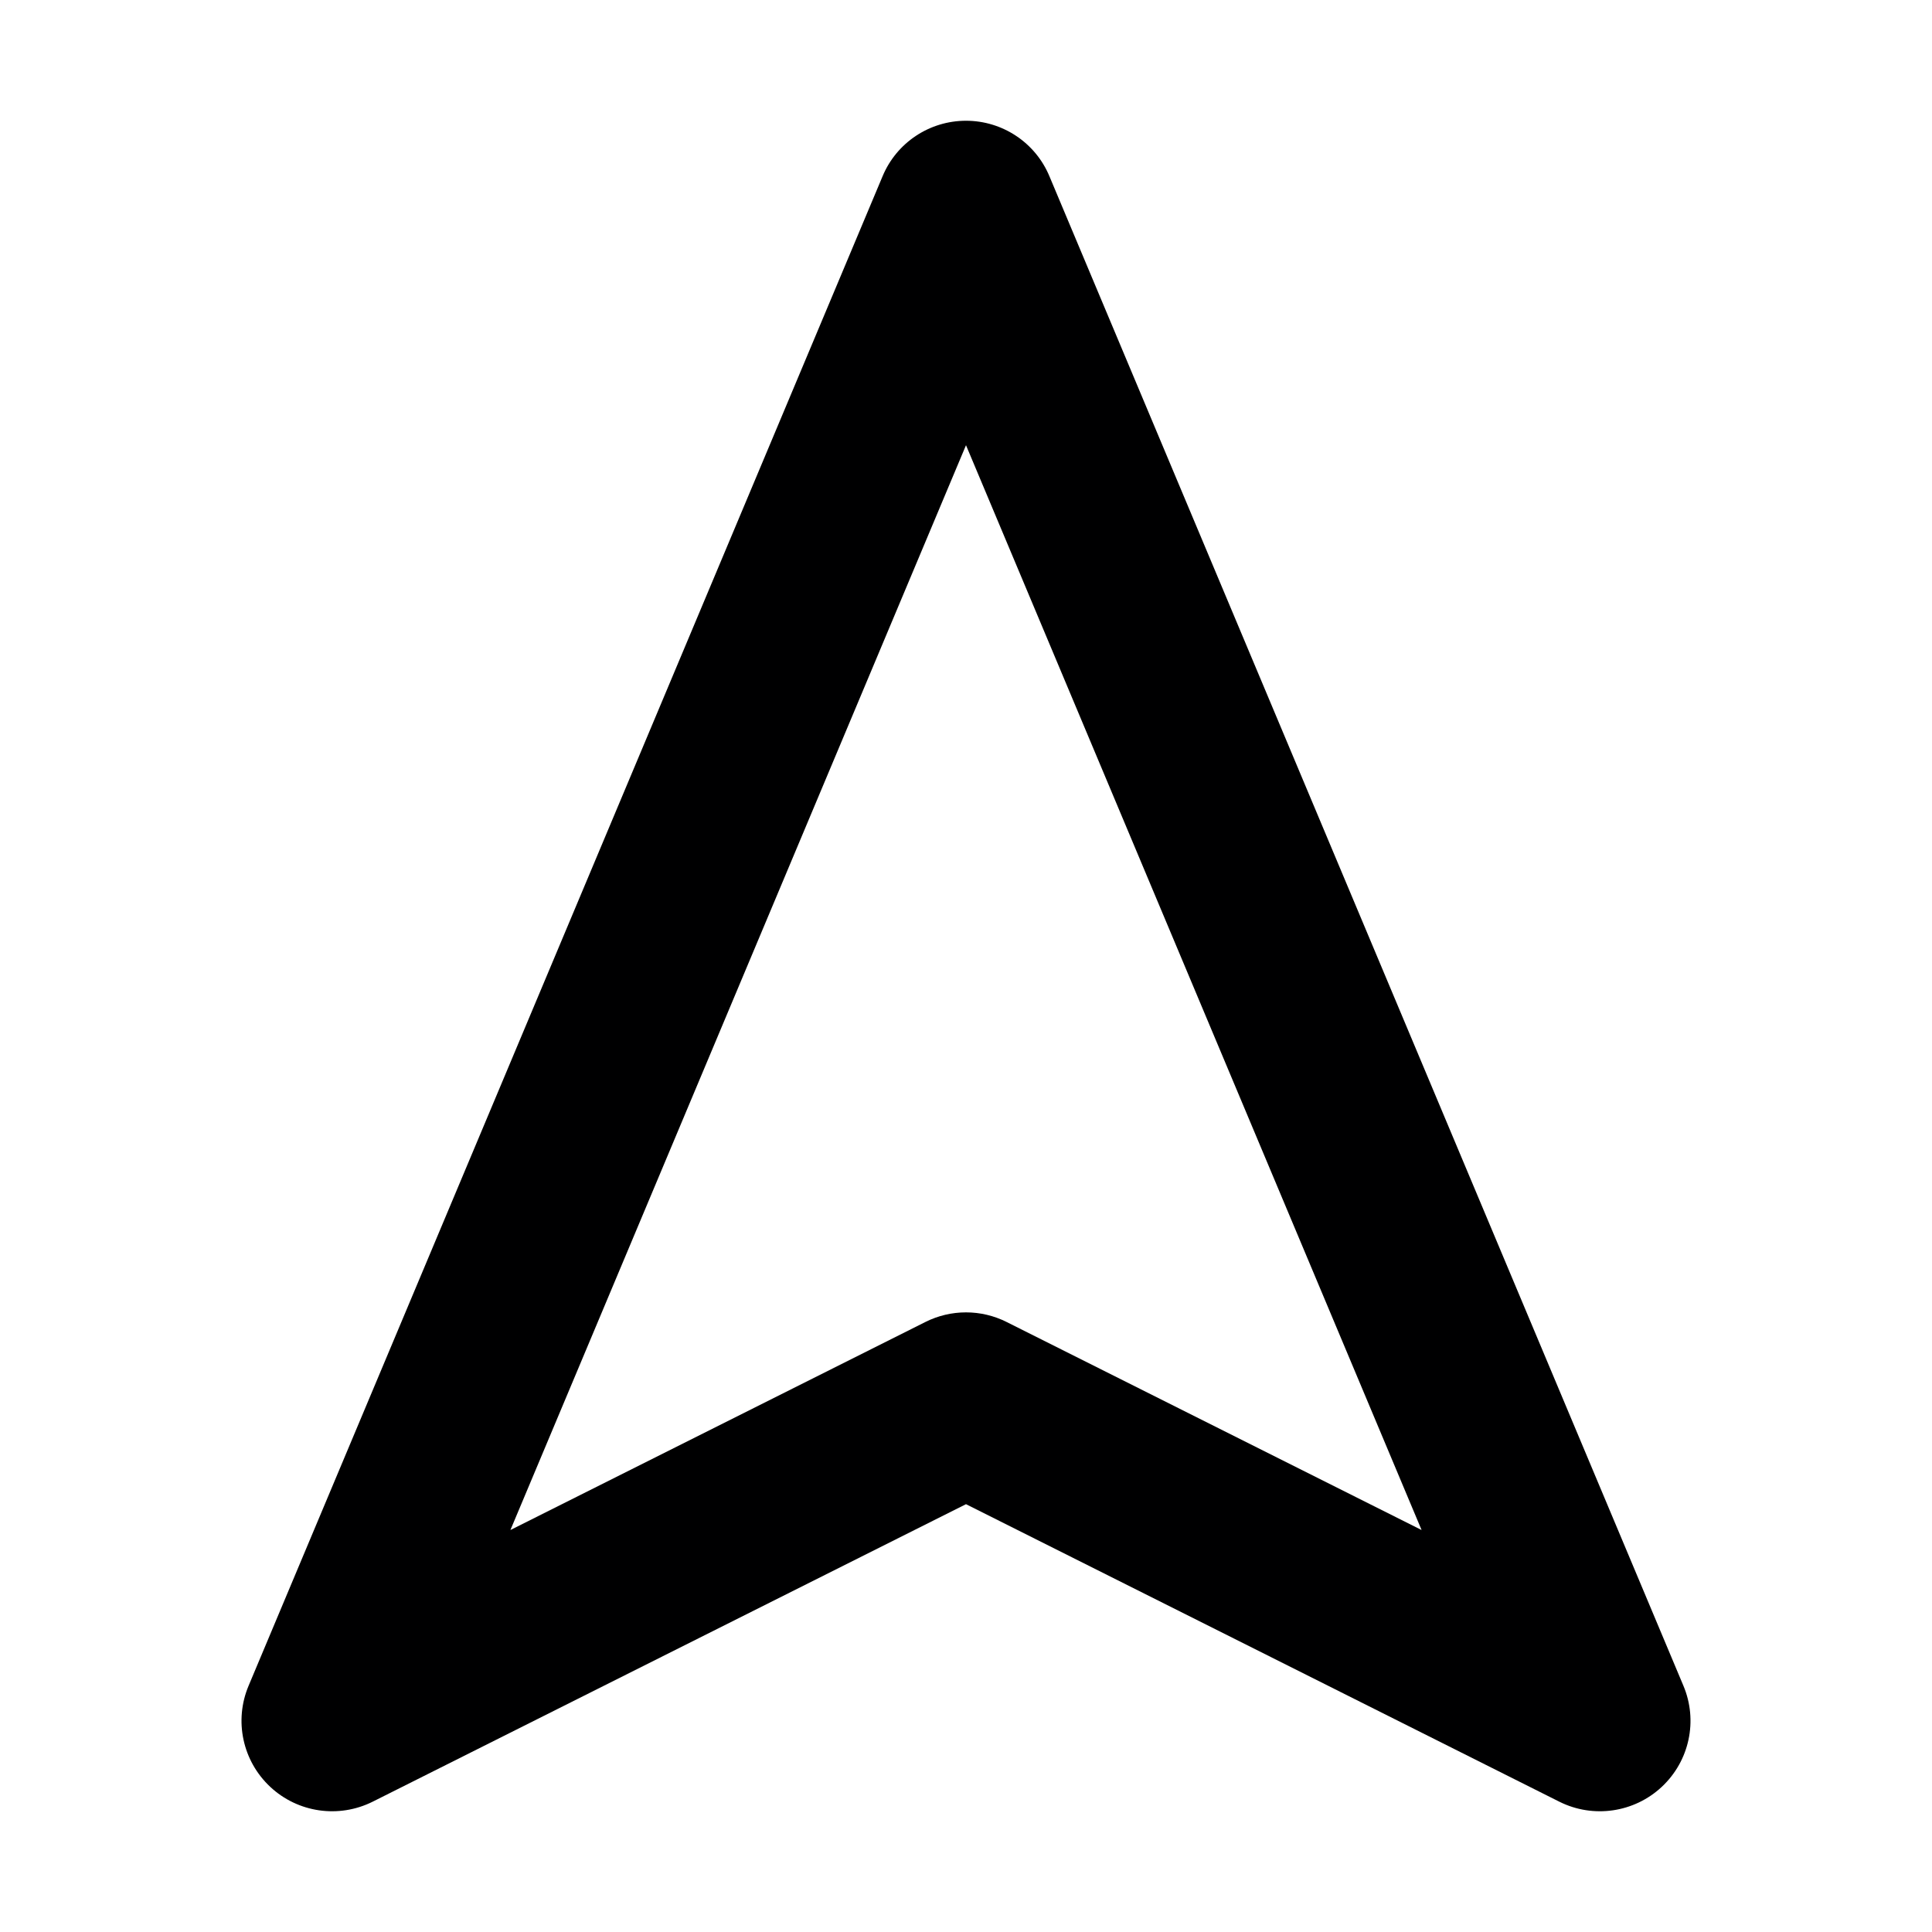
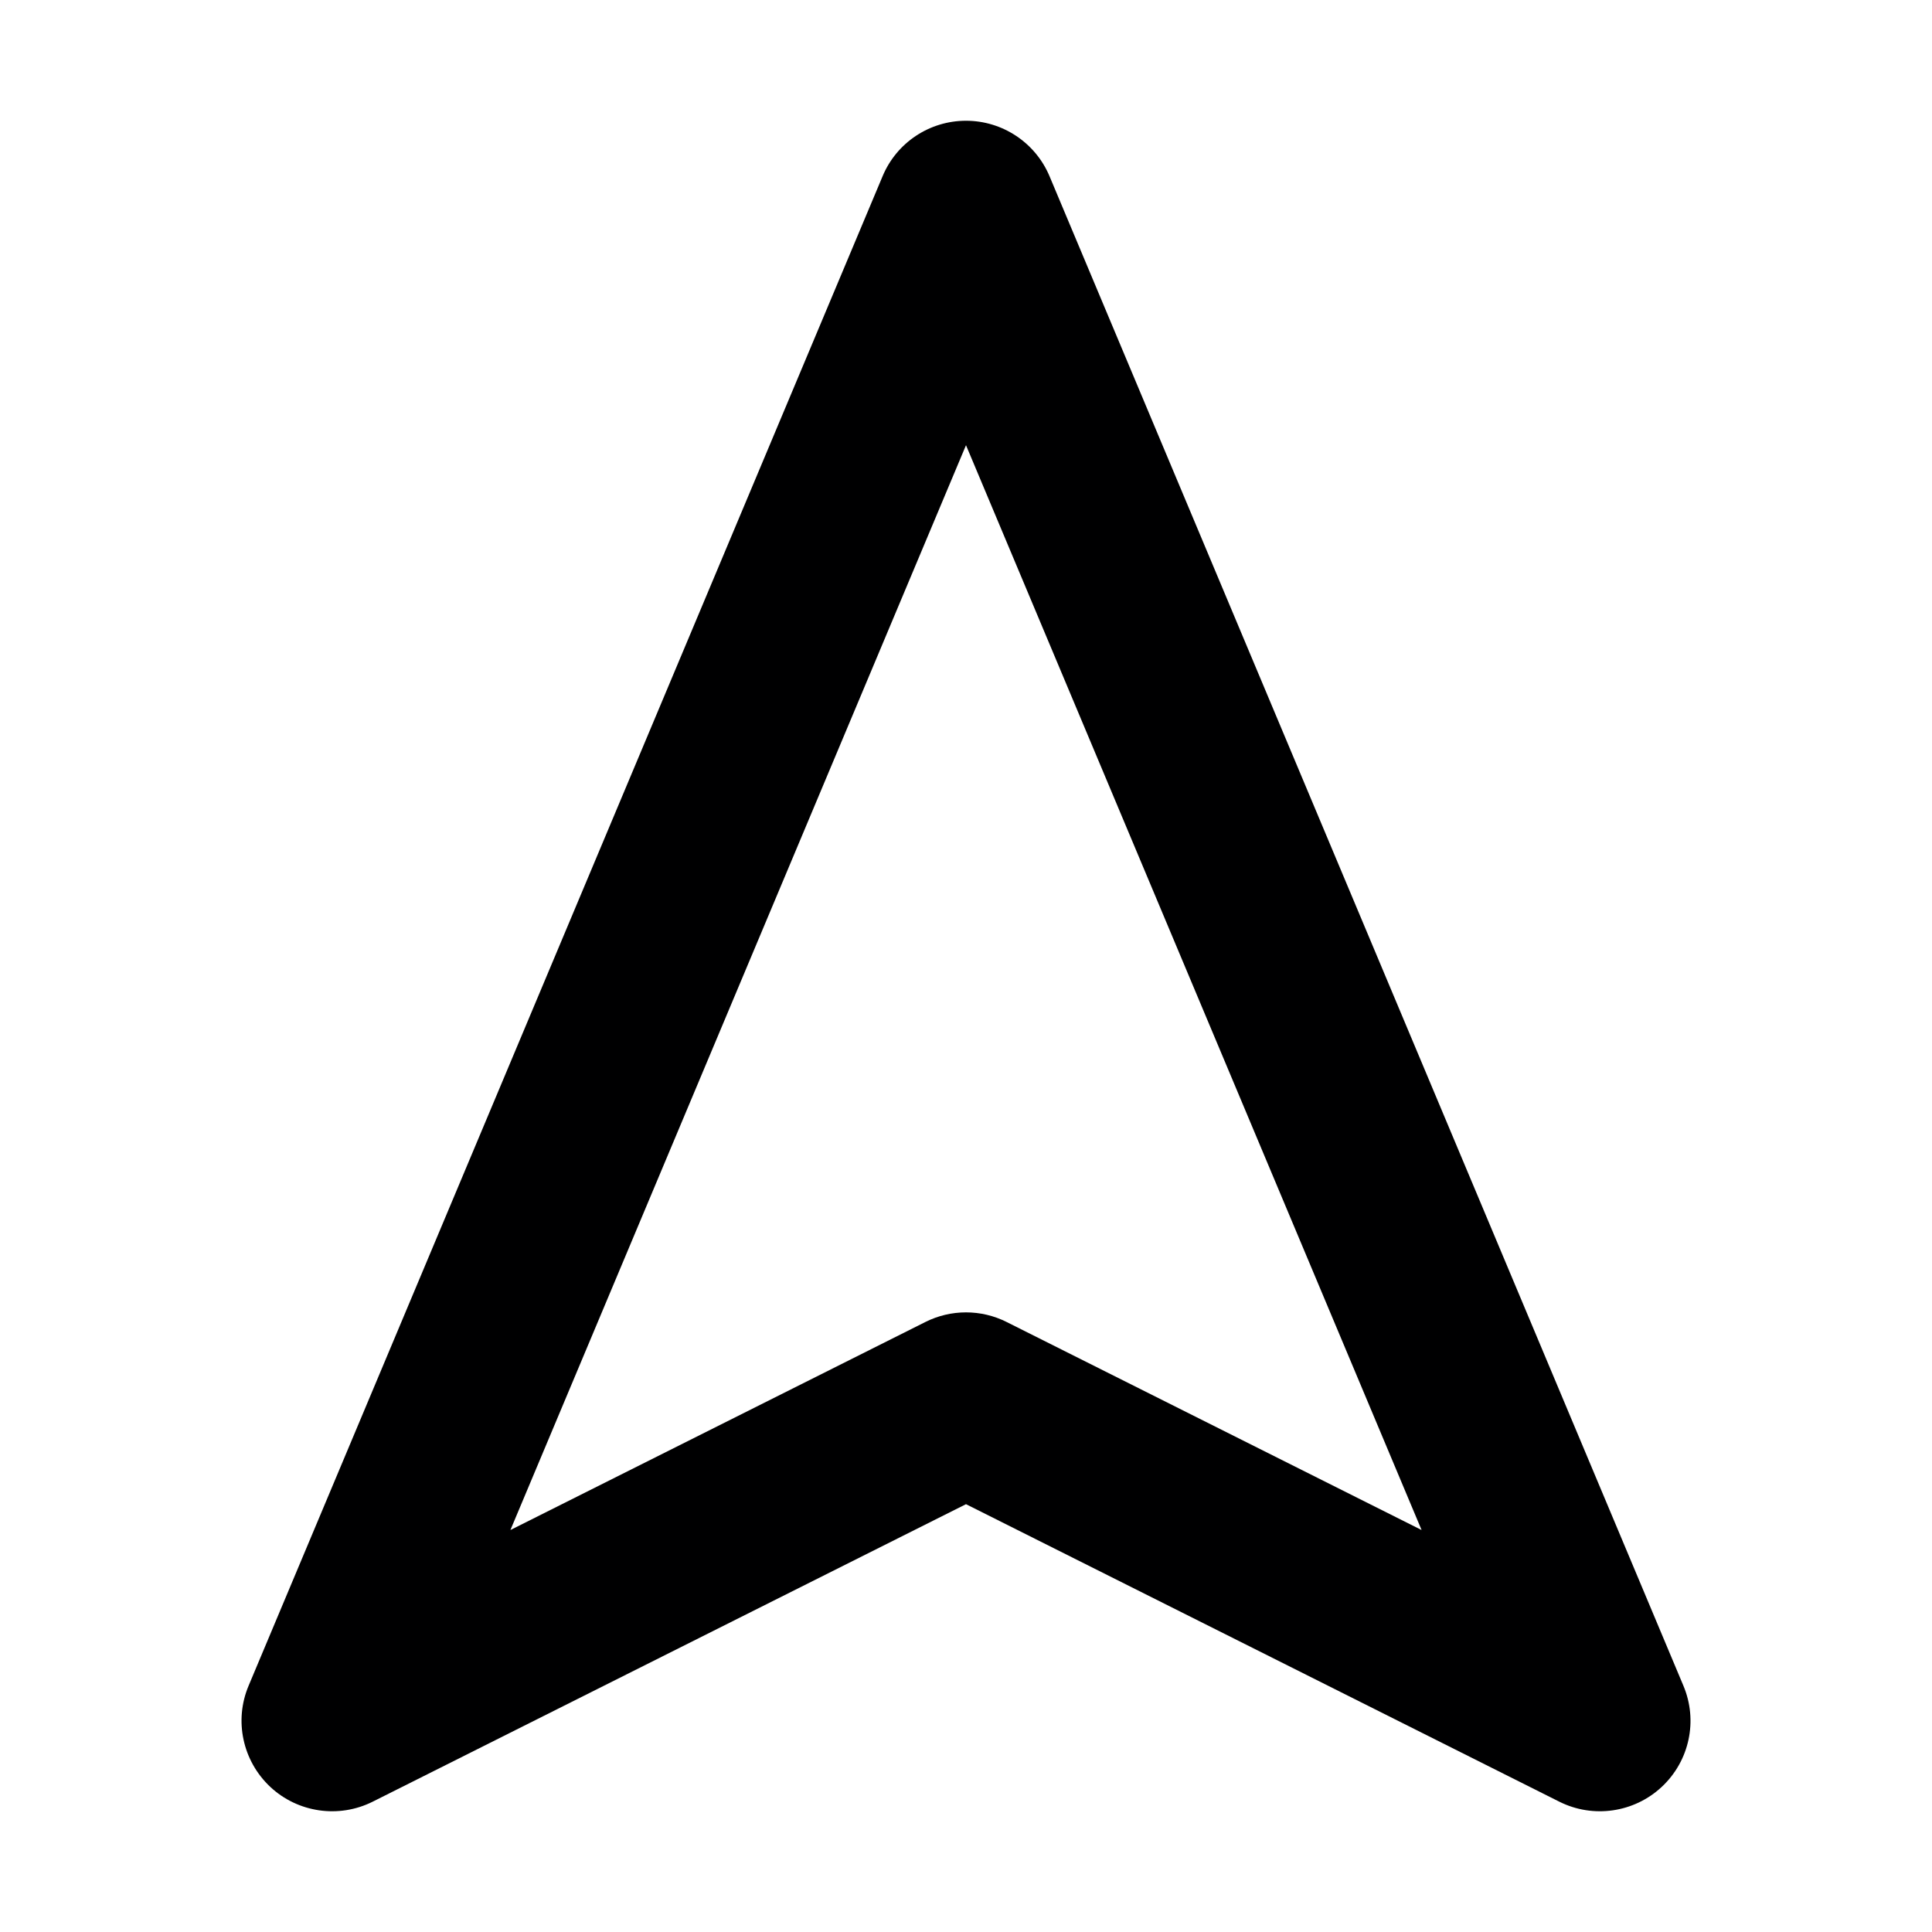
<svg xmlns="http://www.w3.org/2000/svg" width="16" height="16" viewBox="0 0 16 16" fill="none">
  <g id="size=16">
-     <path id="Path" fill-rule="evenodd" clip-rule="evenodd" d="M8 1C8.302 1 8.575 1.181 8.691 1.46L13.941 13.96C14.063 14.249 13.992 14.583 13.762 14.798C13.533 15.012 13.194 15.061 12.914 14.921L8 12.457L3.086 14.921C2.805 15.061 2.467 15.012 2.238 14.798C2.008 14.583 1.937 14.249 2.059 13.96L7.309 1.46C7.425 1.181 7.698 1 8 1ZM4.227 12.671L7.664 10.948C7.875 10.842 8.125 10.842 8.336 10.948L11.773 12.671L8 3.687L4.227 12.671Z" fill="#000001" />
+     <path id="Path" fill-rule="evenodd" clip-rule="evenodd" d="M8 1C8.302 1 8.575 1.181 8.692 1.46L13.941 13.96C14.063 14.249 13.992 14.583 13.762 14.798C13.533 15.012 13.194 15.061 12.914 14.921L8 12.457L3.086 14.921C2.806 15.061 2.467 15.012 2.238 14.798C2.009 14.583 1.937 14.249 2.059 13.96L7.309 1.46C7.425 1.181 7.698 1 8 1ZM4.227 12.671L7.664 10.948C7.875 10.842 8.125 10.842 8.336 10.948L11.773 12.671L8 3.687L4.227 12.671Z" fill="#000001" />
  </g>
</svg>
